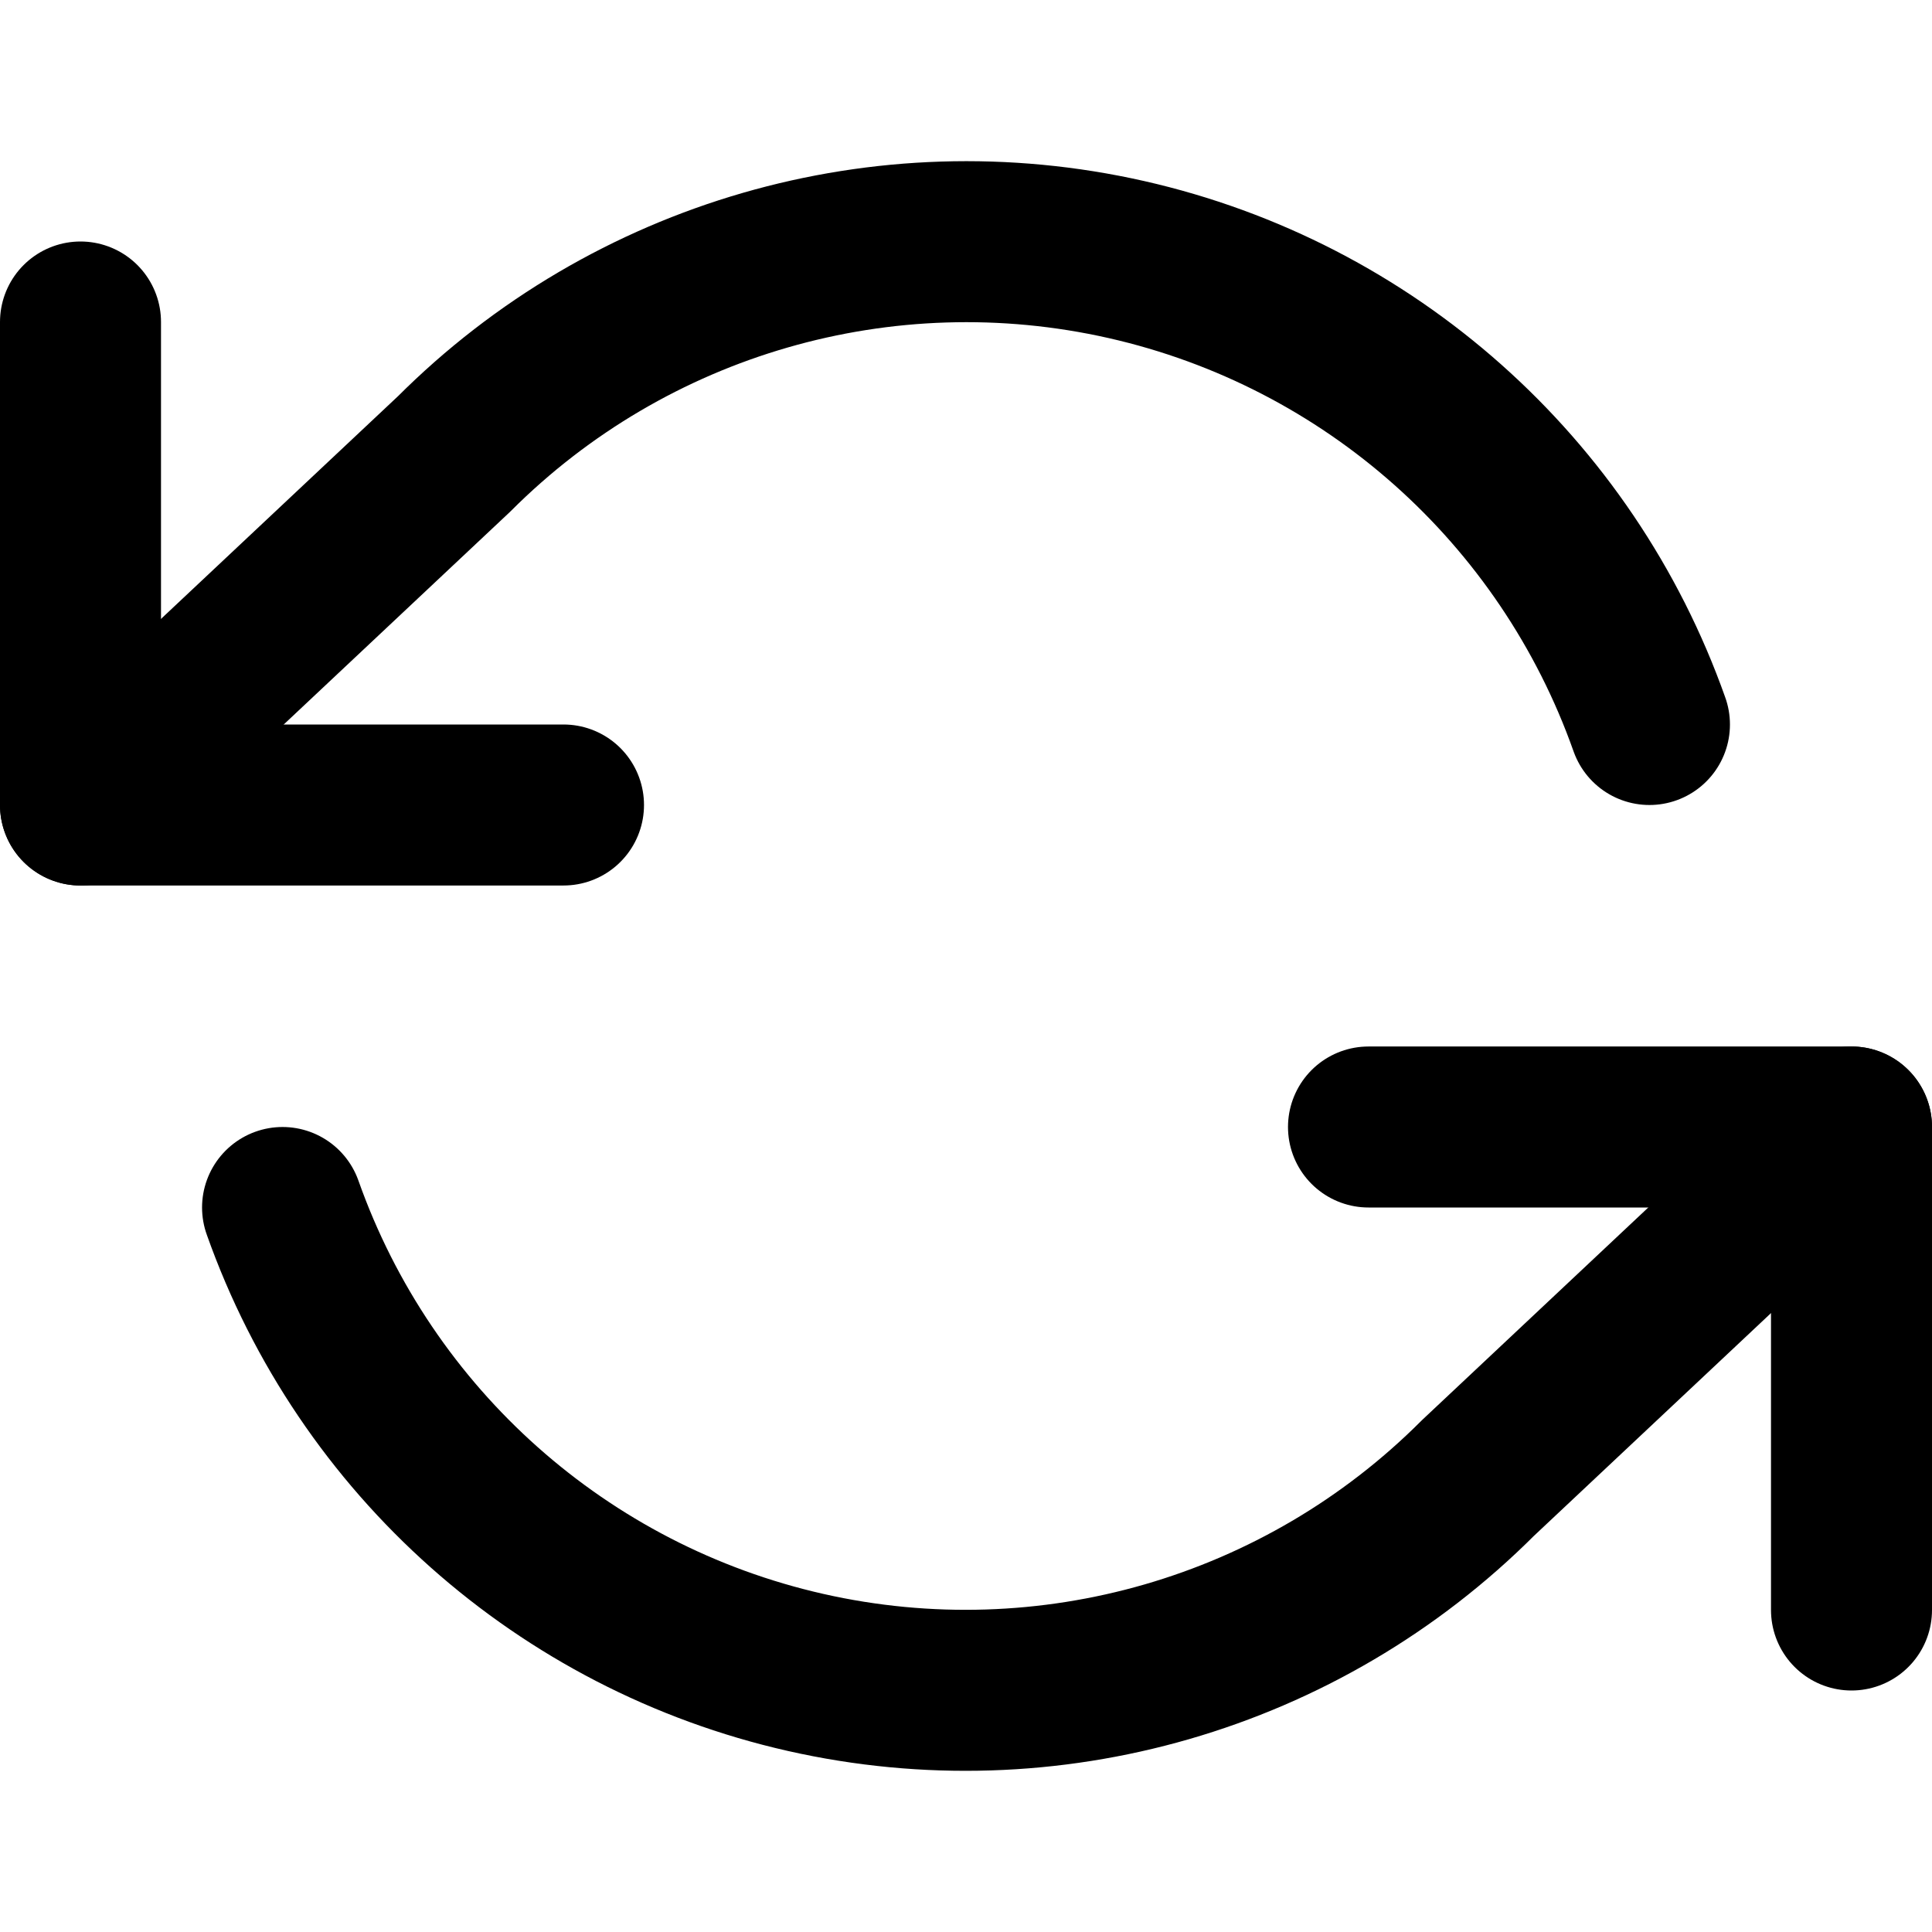
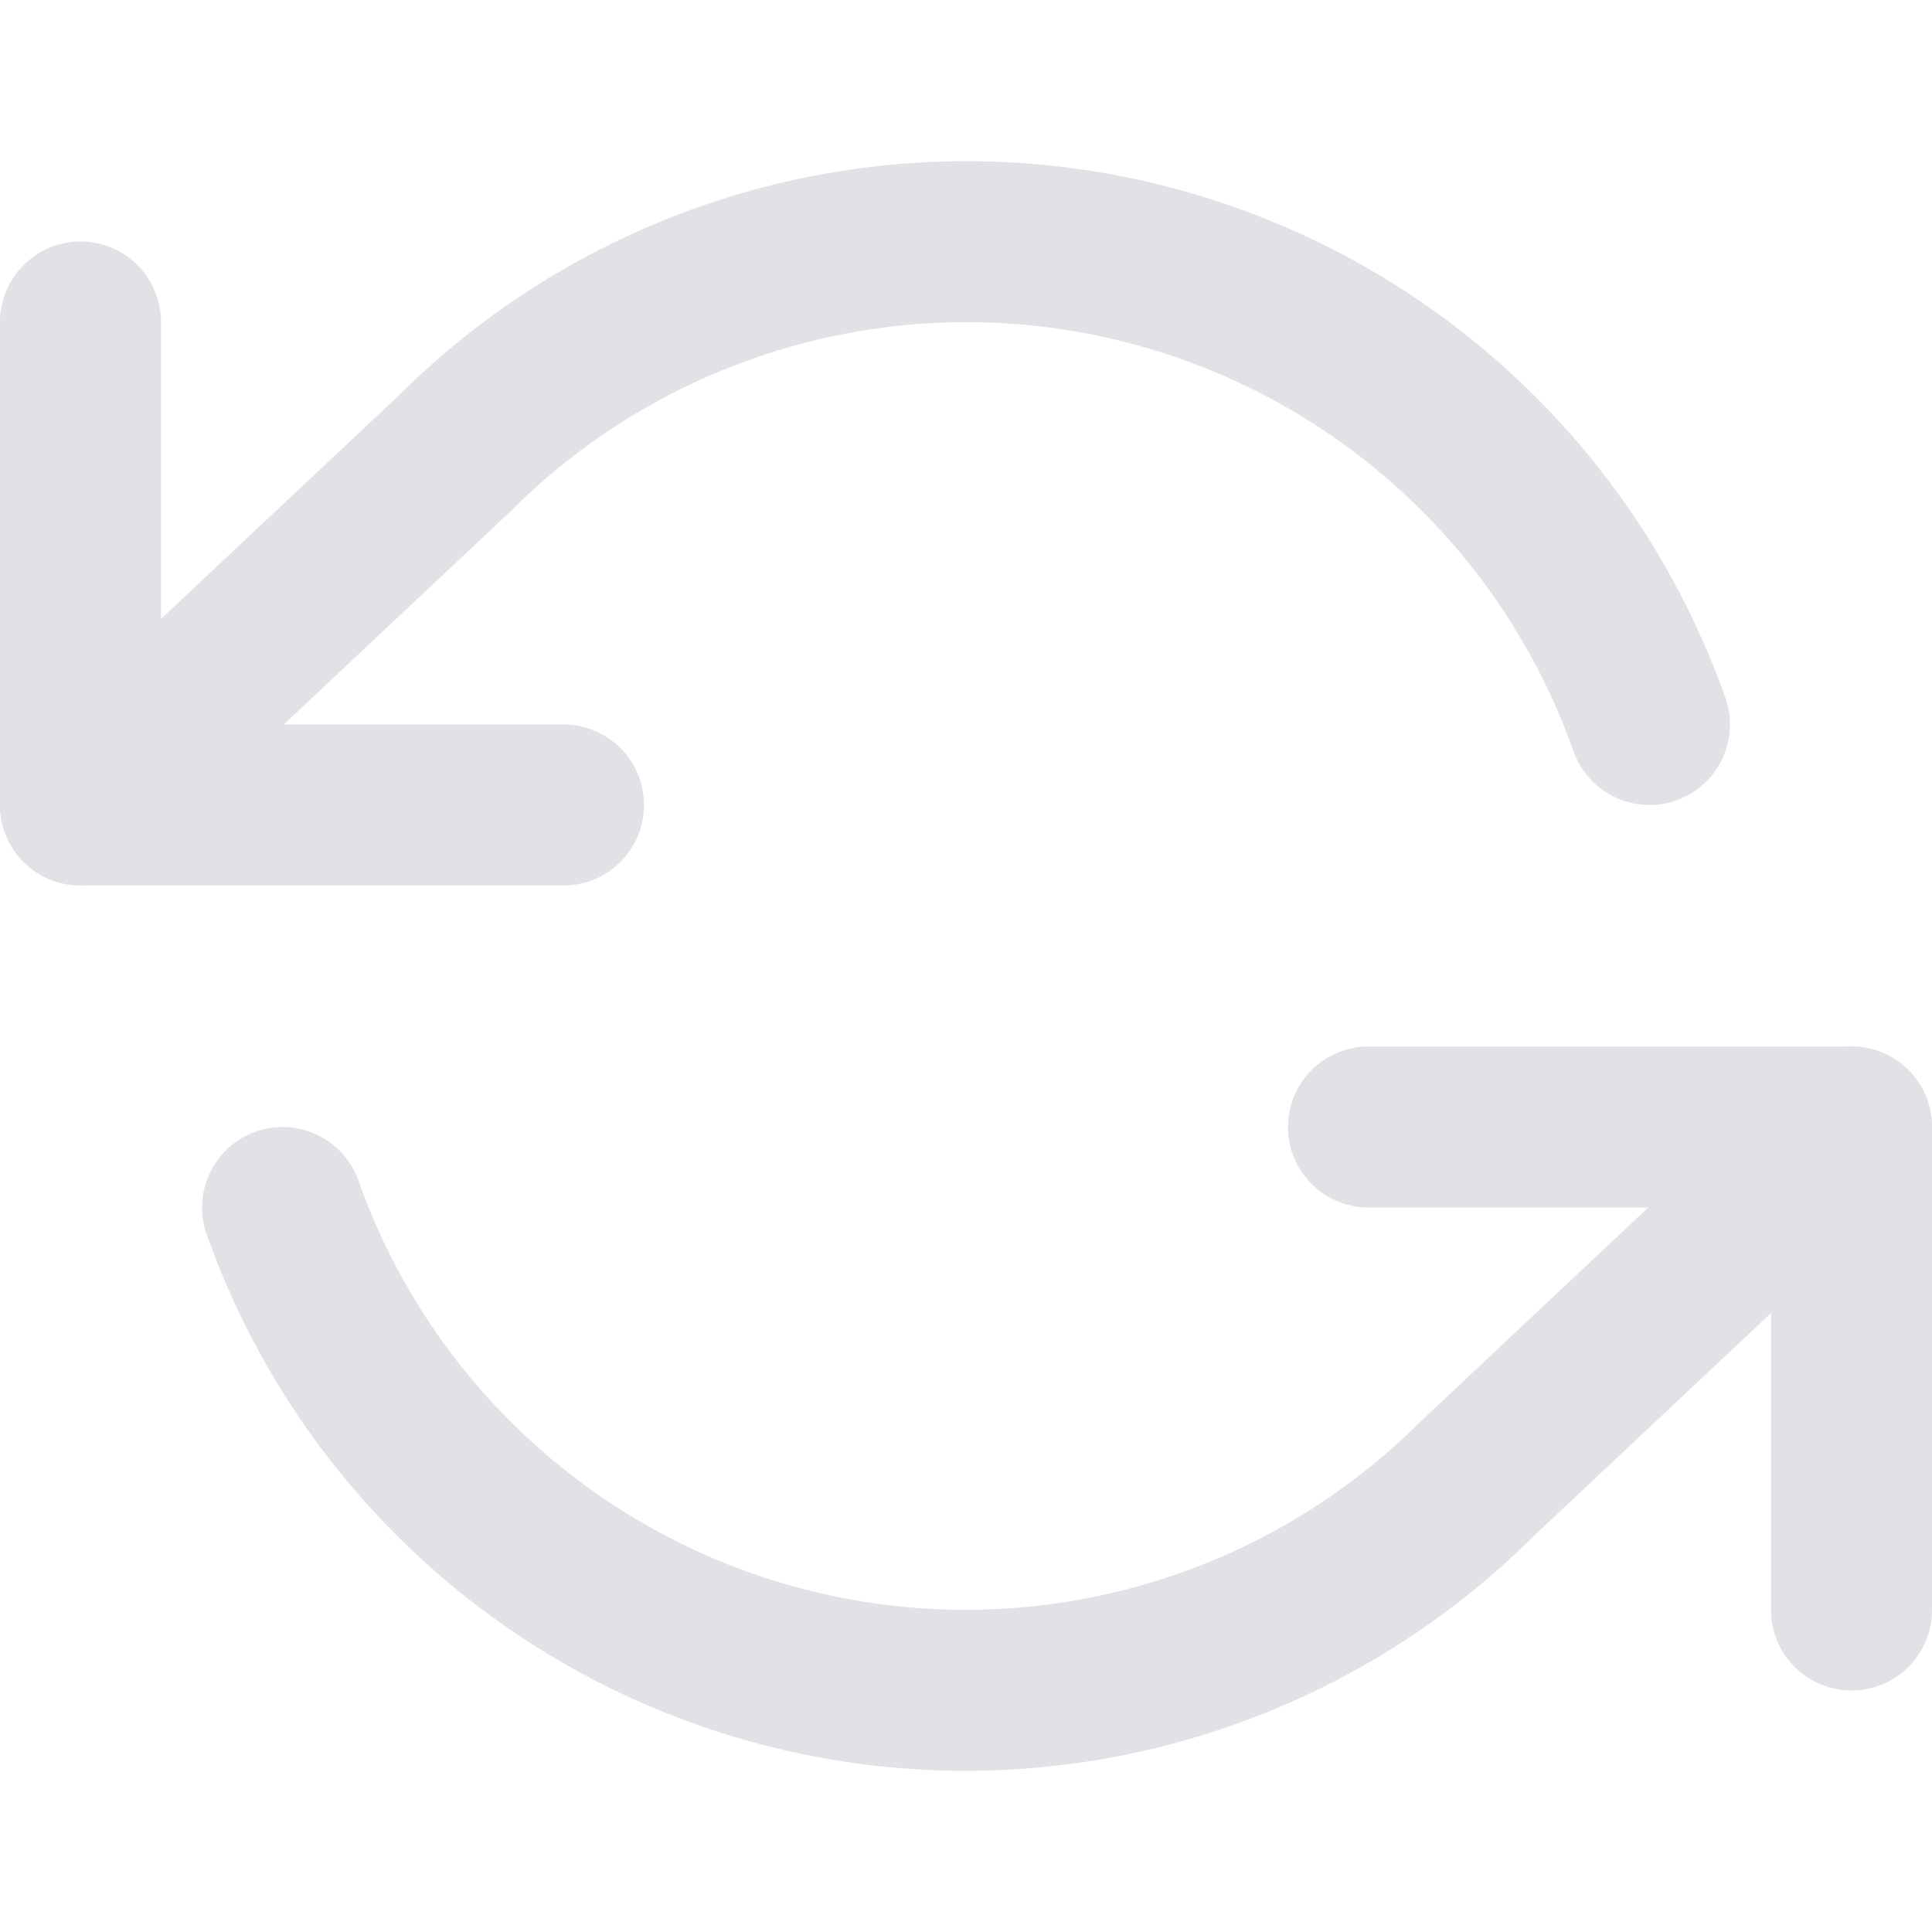
- <svg xmlns="http://www.w3.org/2000/svg" width="20" height="20" viewBox="0 0 24 24" fill="none" stroke="currentColor" stroke-width="2" stroke-linecap="round" stroke-linejoin="round" class="feather feather-refresh-ccw">
+ <svg xmlns="http://www.w3.org/2000/svg" width="20" height="20" viewBox="0 0 24 24" fill="none" stroke="#e0e2e6" stroke-width="2" stroke-linecap="round" stroke-linejoin="round" class="feather feather-refresh-ccw">
  <polyline points="1 4 1 10 7 10" />
  <polyline points="23 20 23 14 17 14" />
  <path d="M20.49 9A9 9 0 0 0 5.64 5.64L1 10m22 4l-4.64 4.36A9 9 0 0 1 3.51 15" />
</svg>
